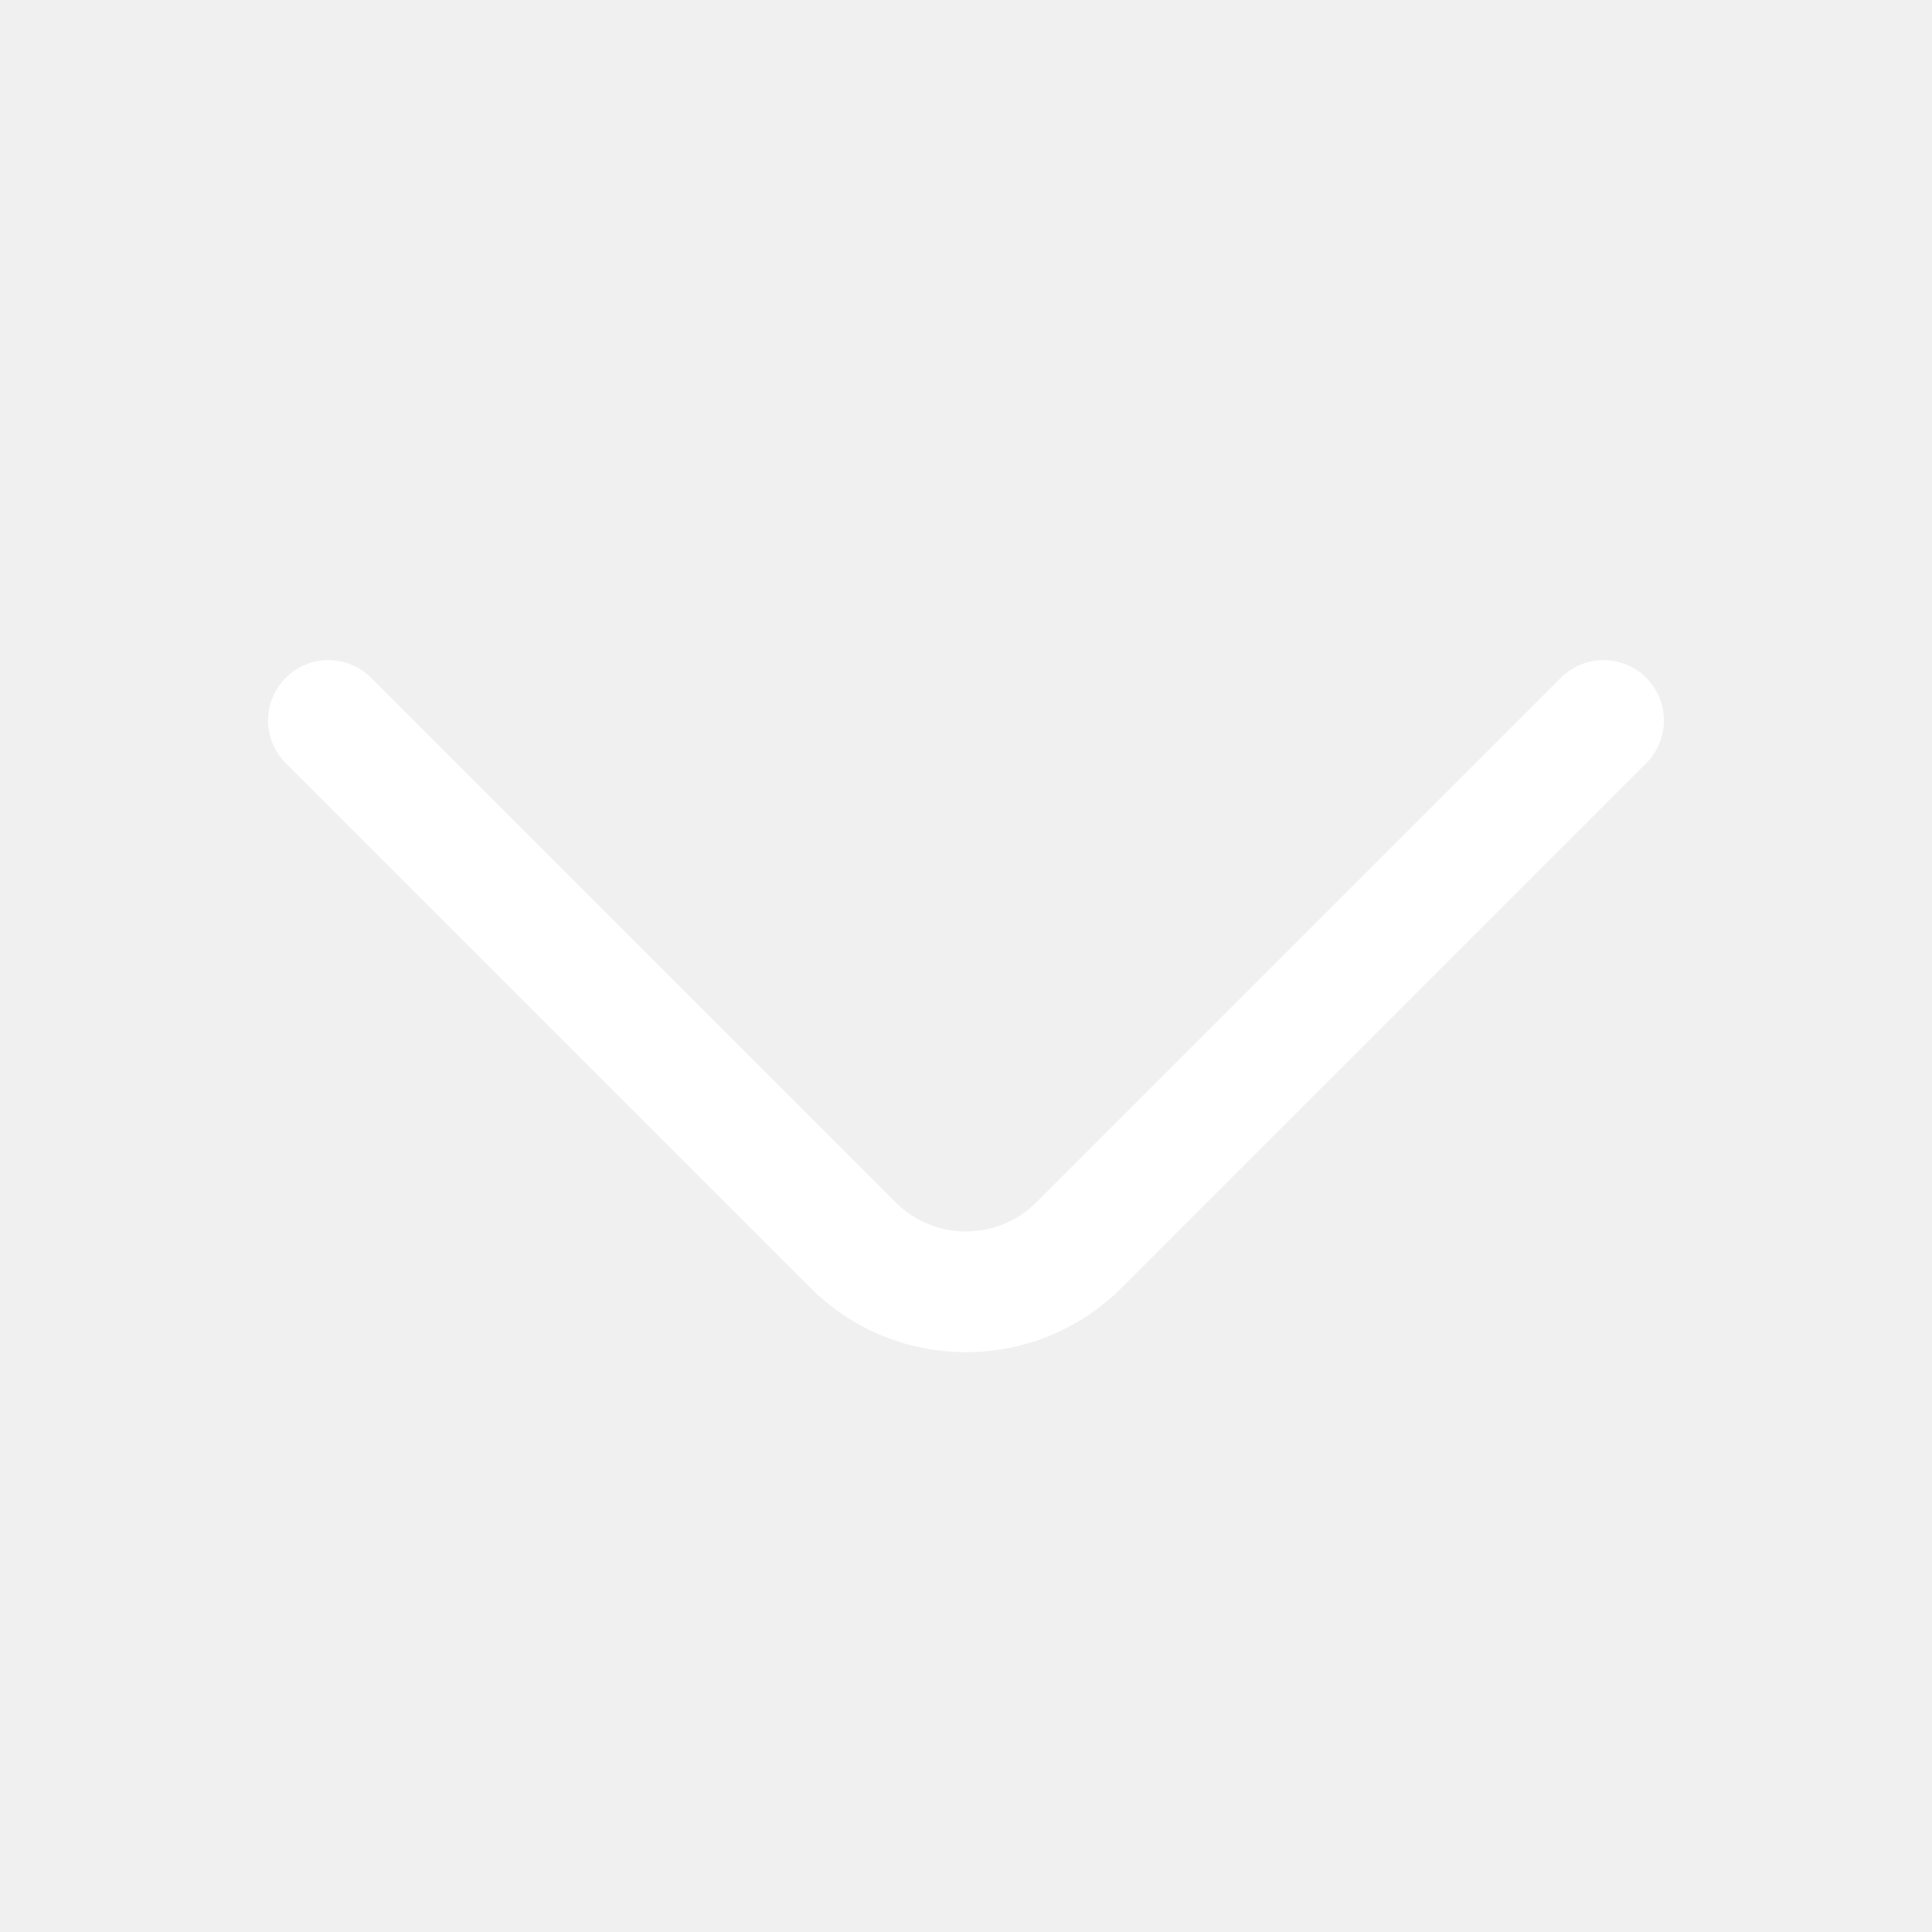
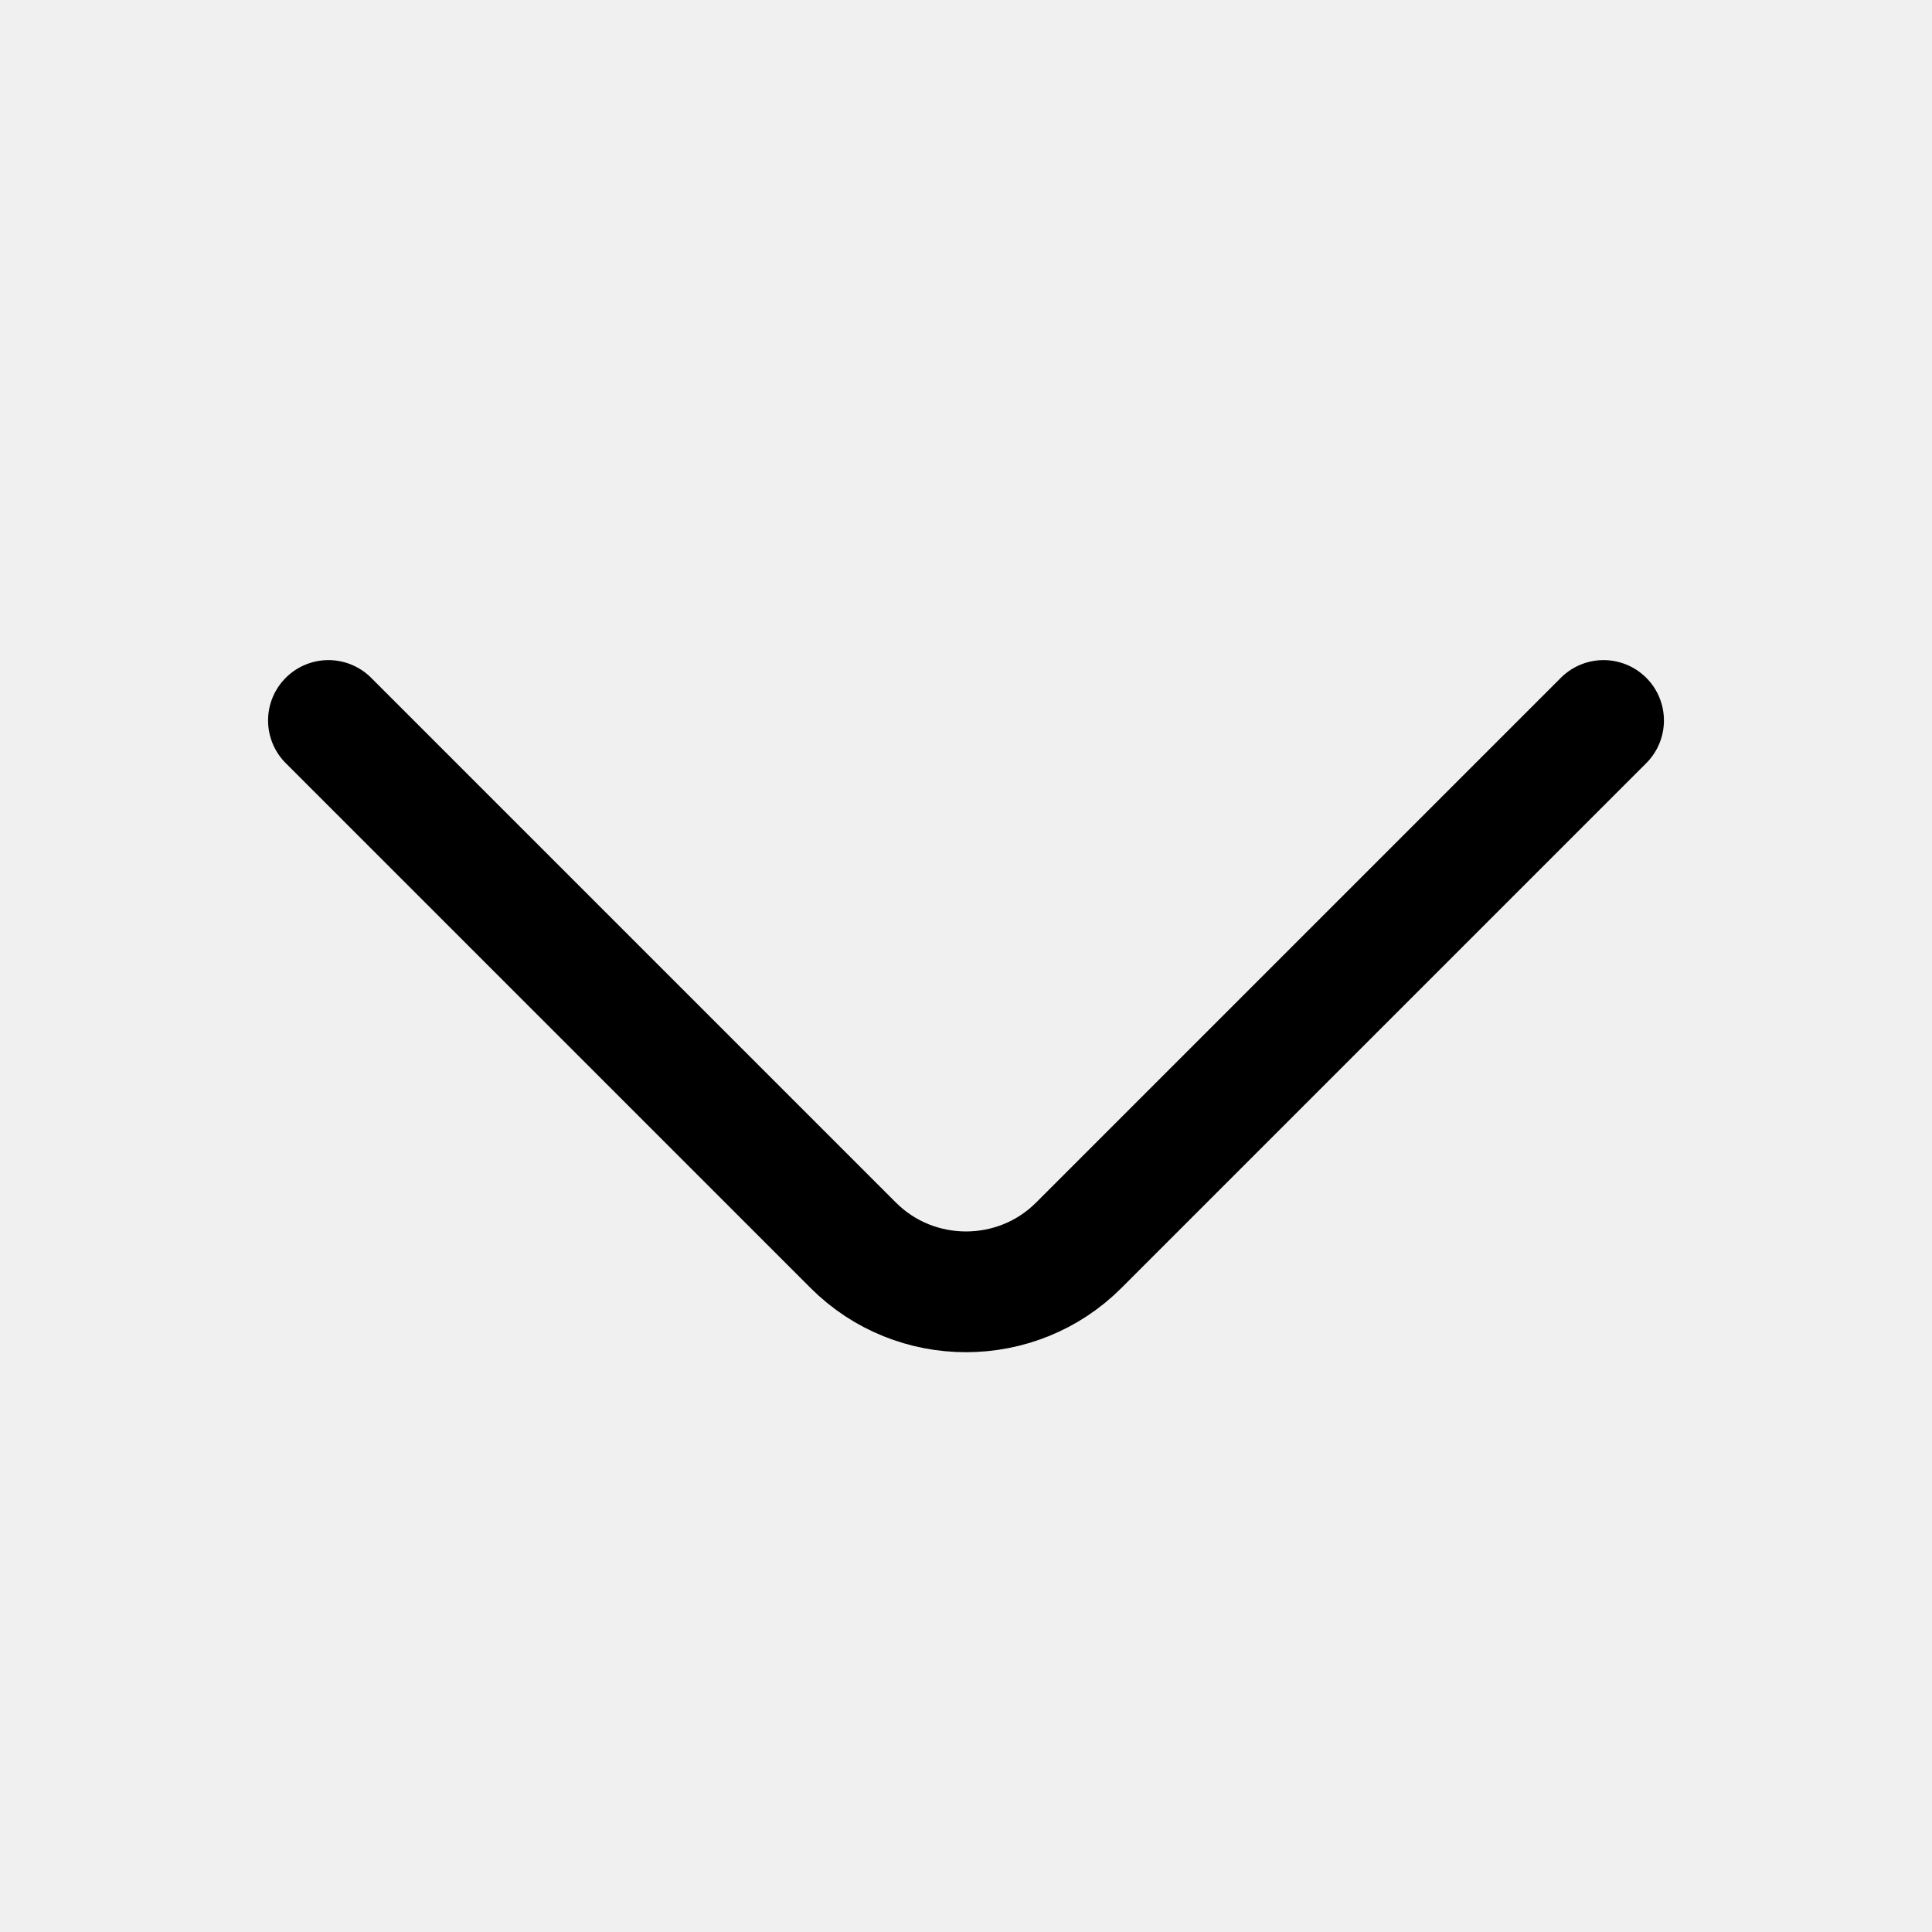
<svg xmlns="http://www.w3.org/2000/svg" width="24" height="24" viewBox="0 0 24 24" fill="none">
-   <path d="M19.92 8.95L13.4 15.47C12.63 16.24 11.37 16.24 10.6 15.47L4.08 8.95" stroke="#fff" stroke-width="1.5" stroke-miterlimit="10" stroke-linecap="round" stroke-linejoin="round" />
+   <path d="M19.92 8.95L13.4 15.47C12.63 16.24 11.37 16.24 10.6 15.47L4.08 8.95" stroke="black" stroke-width="1.5" stroke-miterlimit="10" stroke-linecap="round" stroke-linejoin="round" />
</svg>
